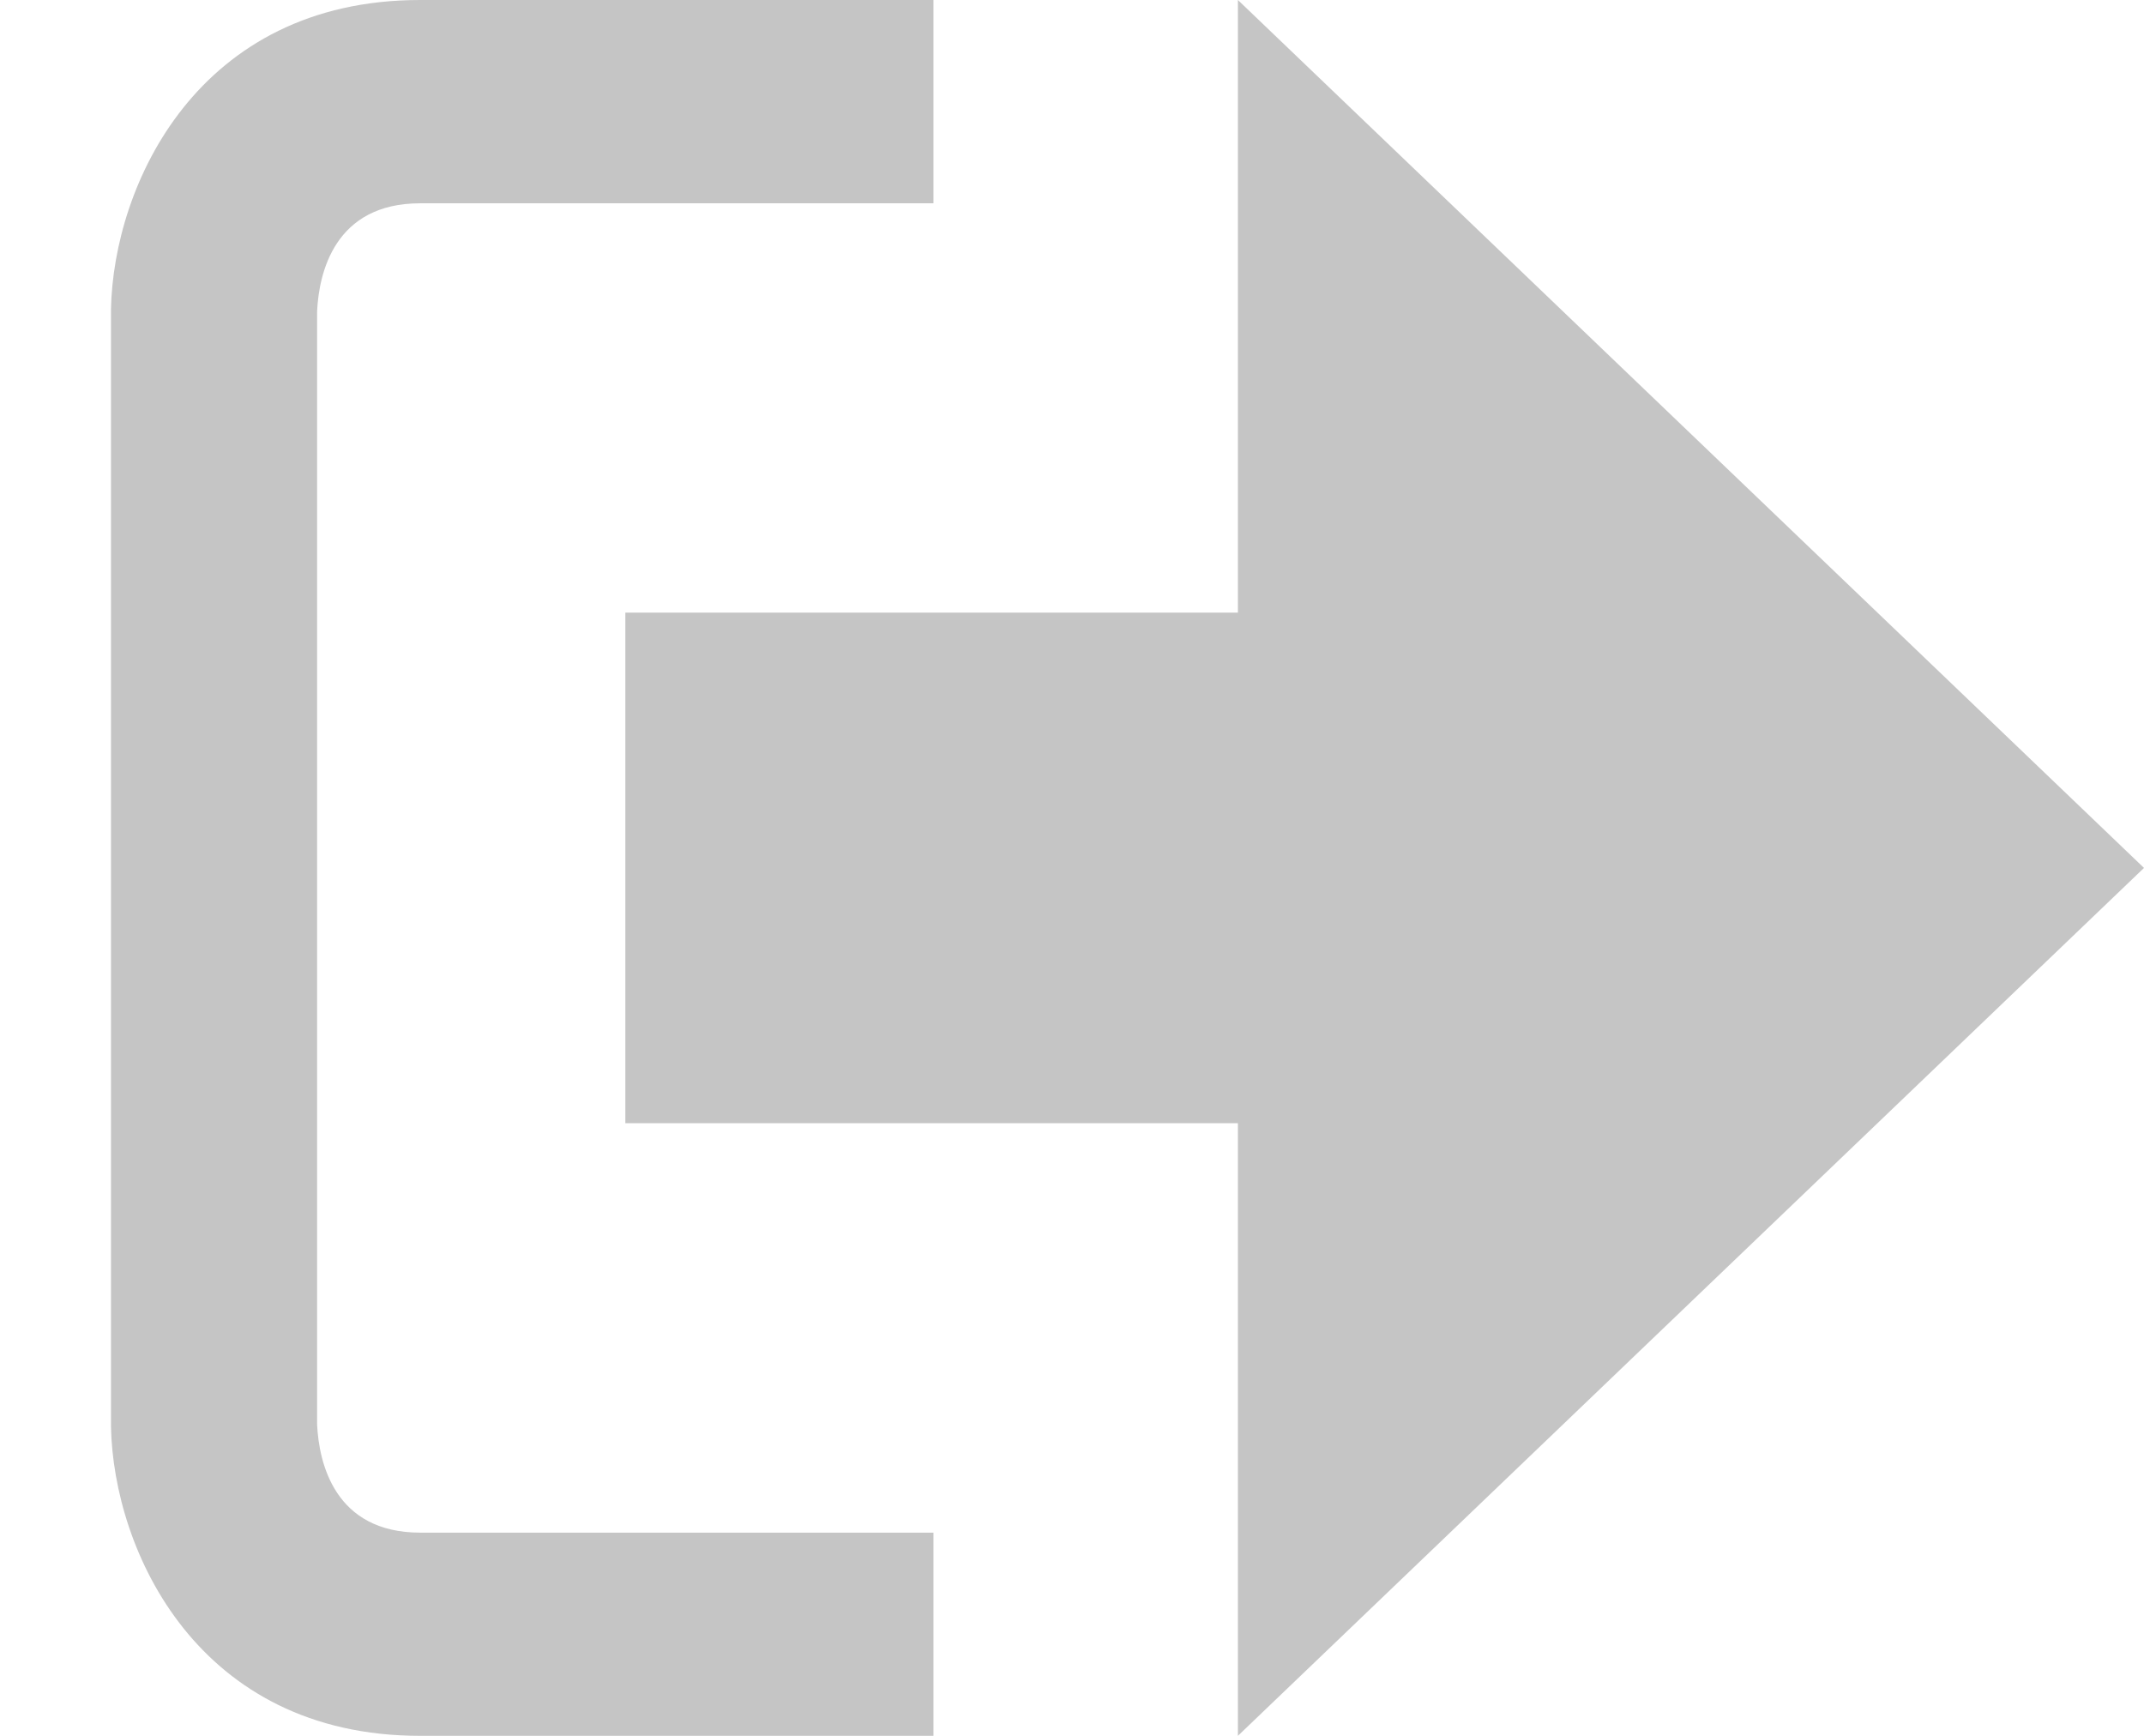
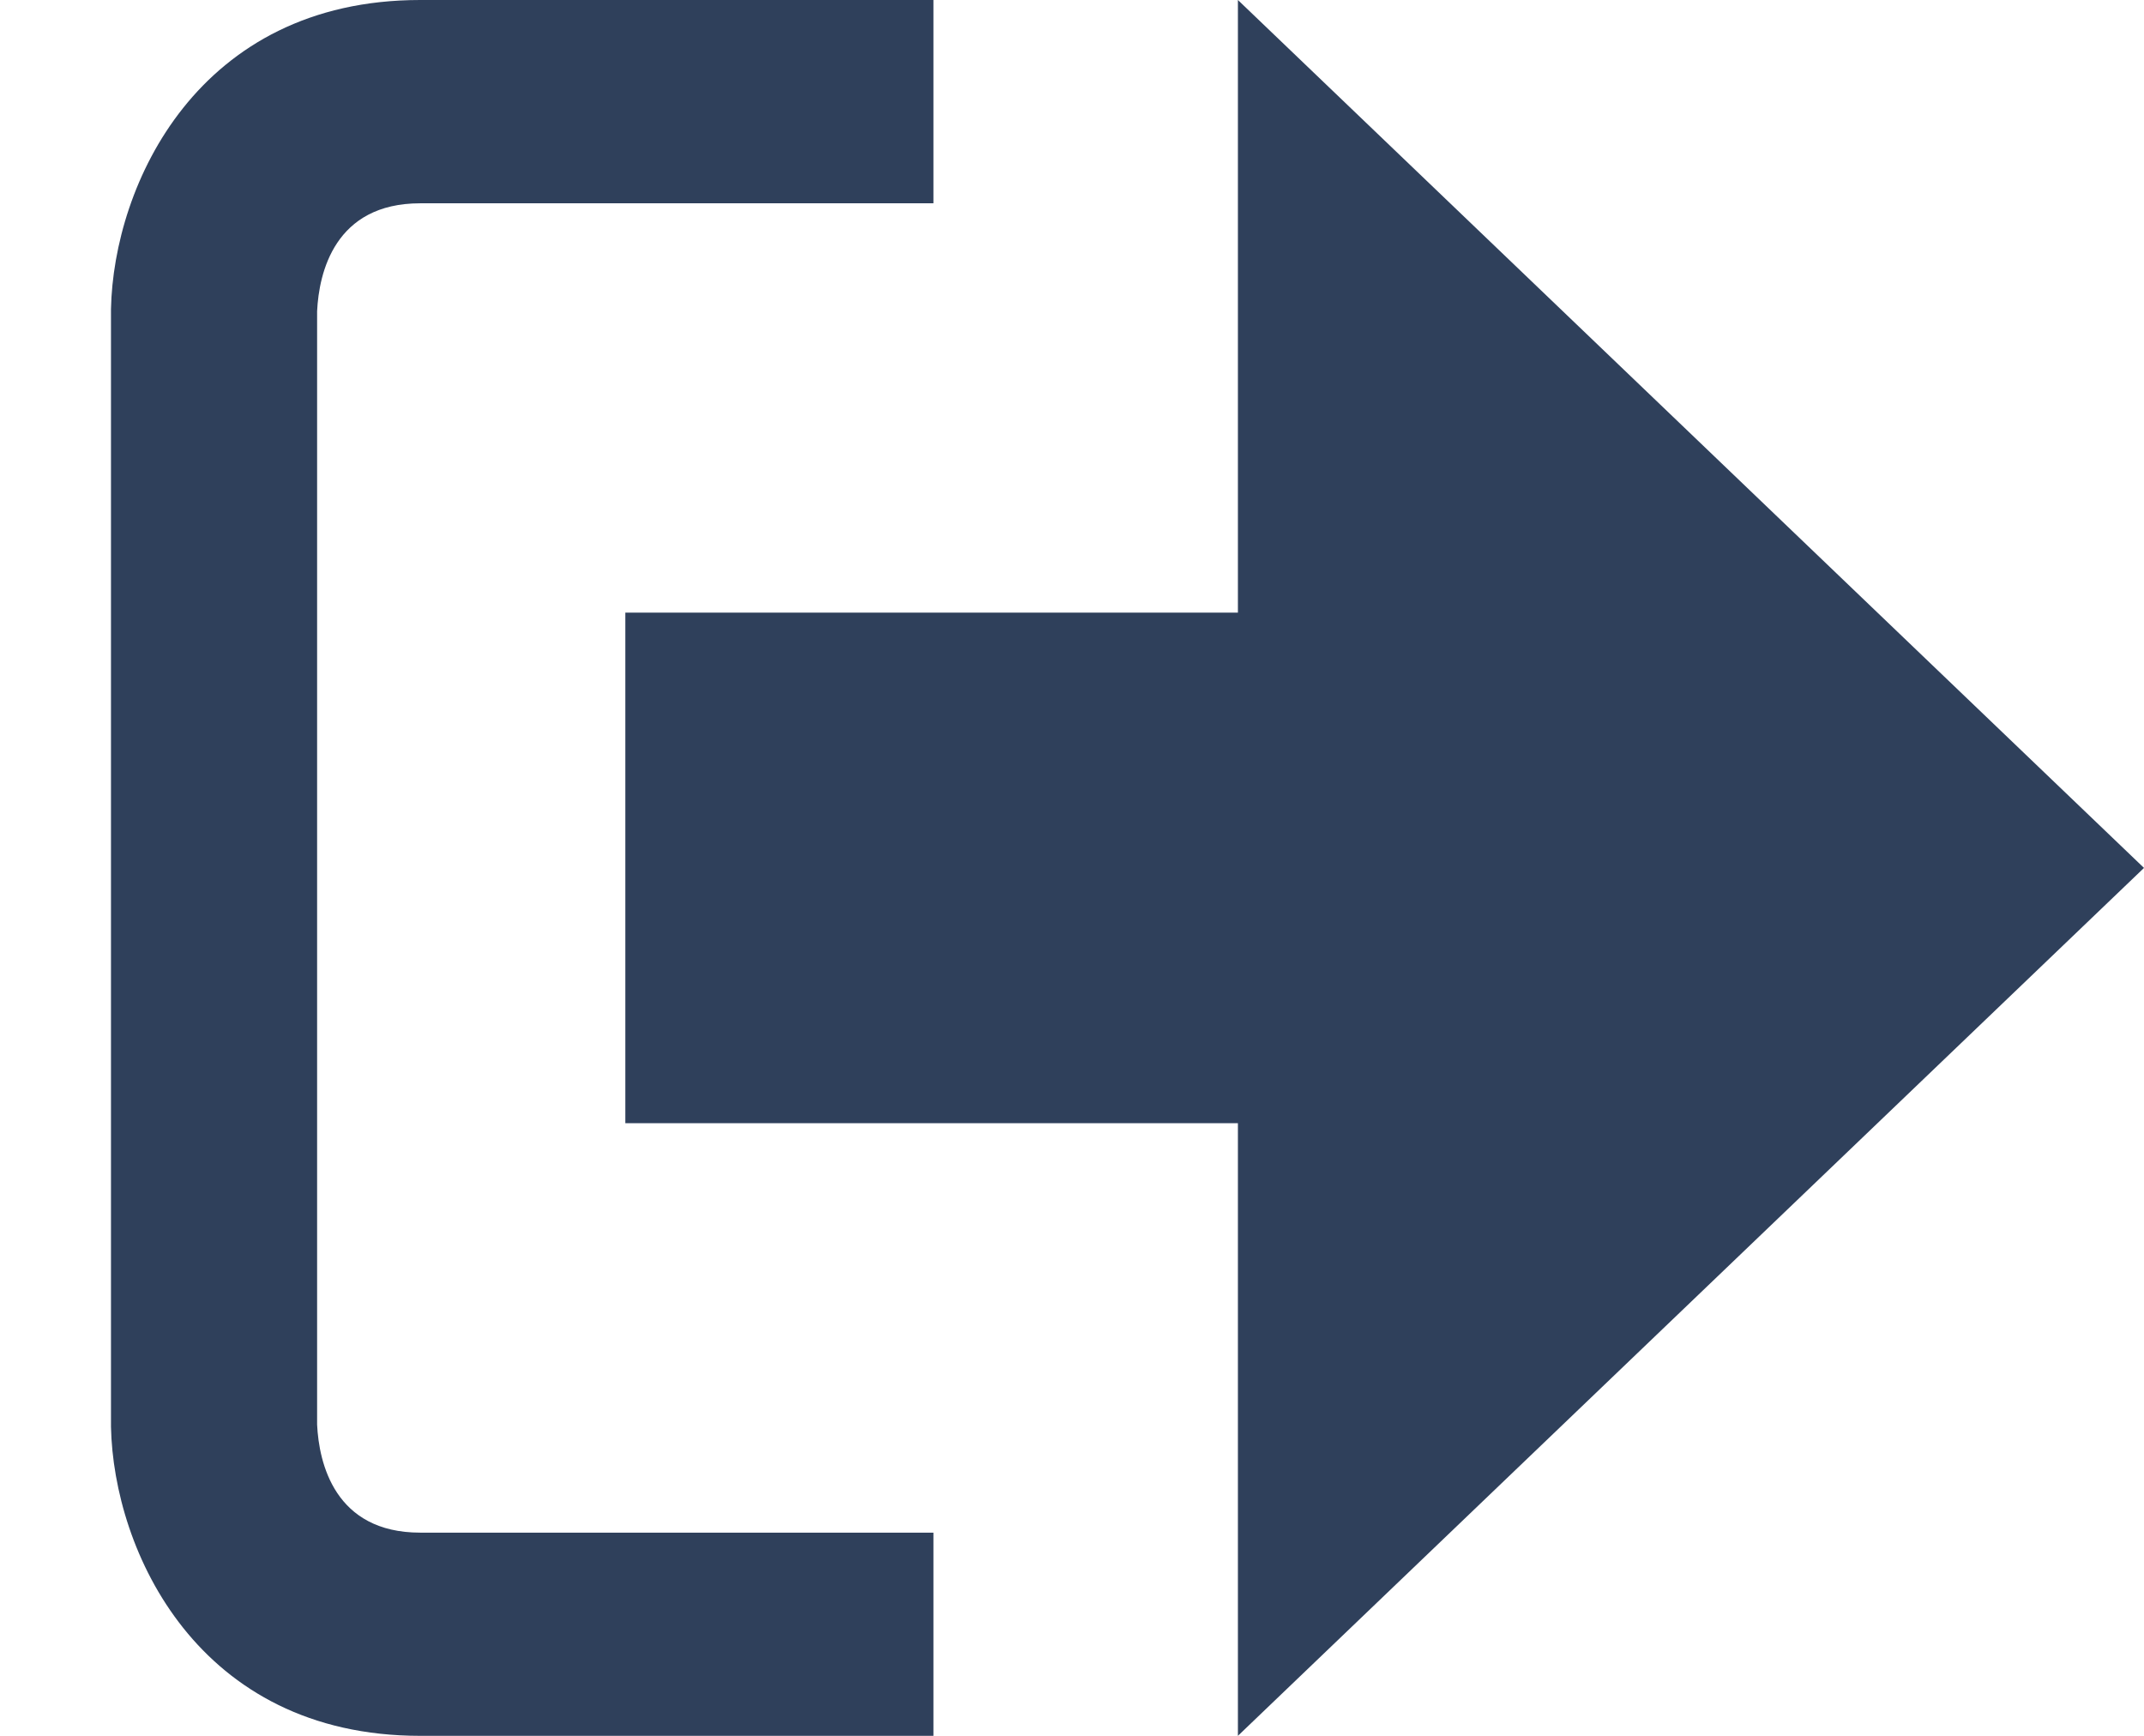
<svg xmlns="http://www.w3.org/2000/svg" width="21" height="17" viewBox="0 0 21 17">
-   <g fill="#c5c5c5">
-     <path fill="#c5c5c5" d="M21 8.5L12.125 0v6h-6v5h6v6z" />
-     <path fill="#c5c5c5" d="M3.106 13.952V3.048c.018-.376.171-1.057 1.01-1.057h5.027V0H4.116C1.938 0 1.112 1.81 1.087 3.027v10.946C1.112 15.189 1.938 17 4.116 17h5.027v-1.99H4.116c-.839 0-.992-.683-1.01-1.058z" />
+   <g fill="#2f405b">
+     <path fill="#2f405b" d="M21 8.5L12.125 0v6h-6v5h6v6z" />
+     <path fill="#2f405b" d="M3.106 13.952V3.048c.018-.376.171-1.057 1.01-1.057h5.027V0H4.116C1.938 0 1.112 1.81 1.087 3.027v10.946C1.112 15.189 1.938 17 4.116 17h5.027v-1.99H4.116c-.839 0-.992-.683-1.01-1.058z" />
  </g>
</svg>
